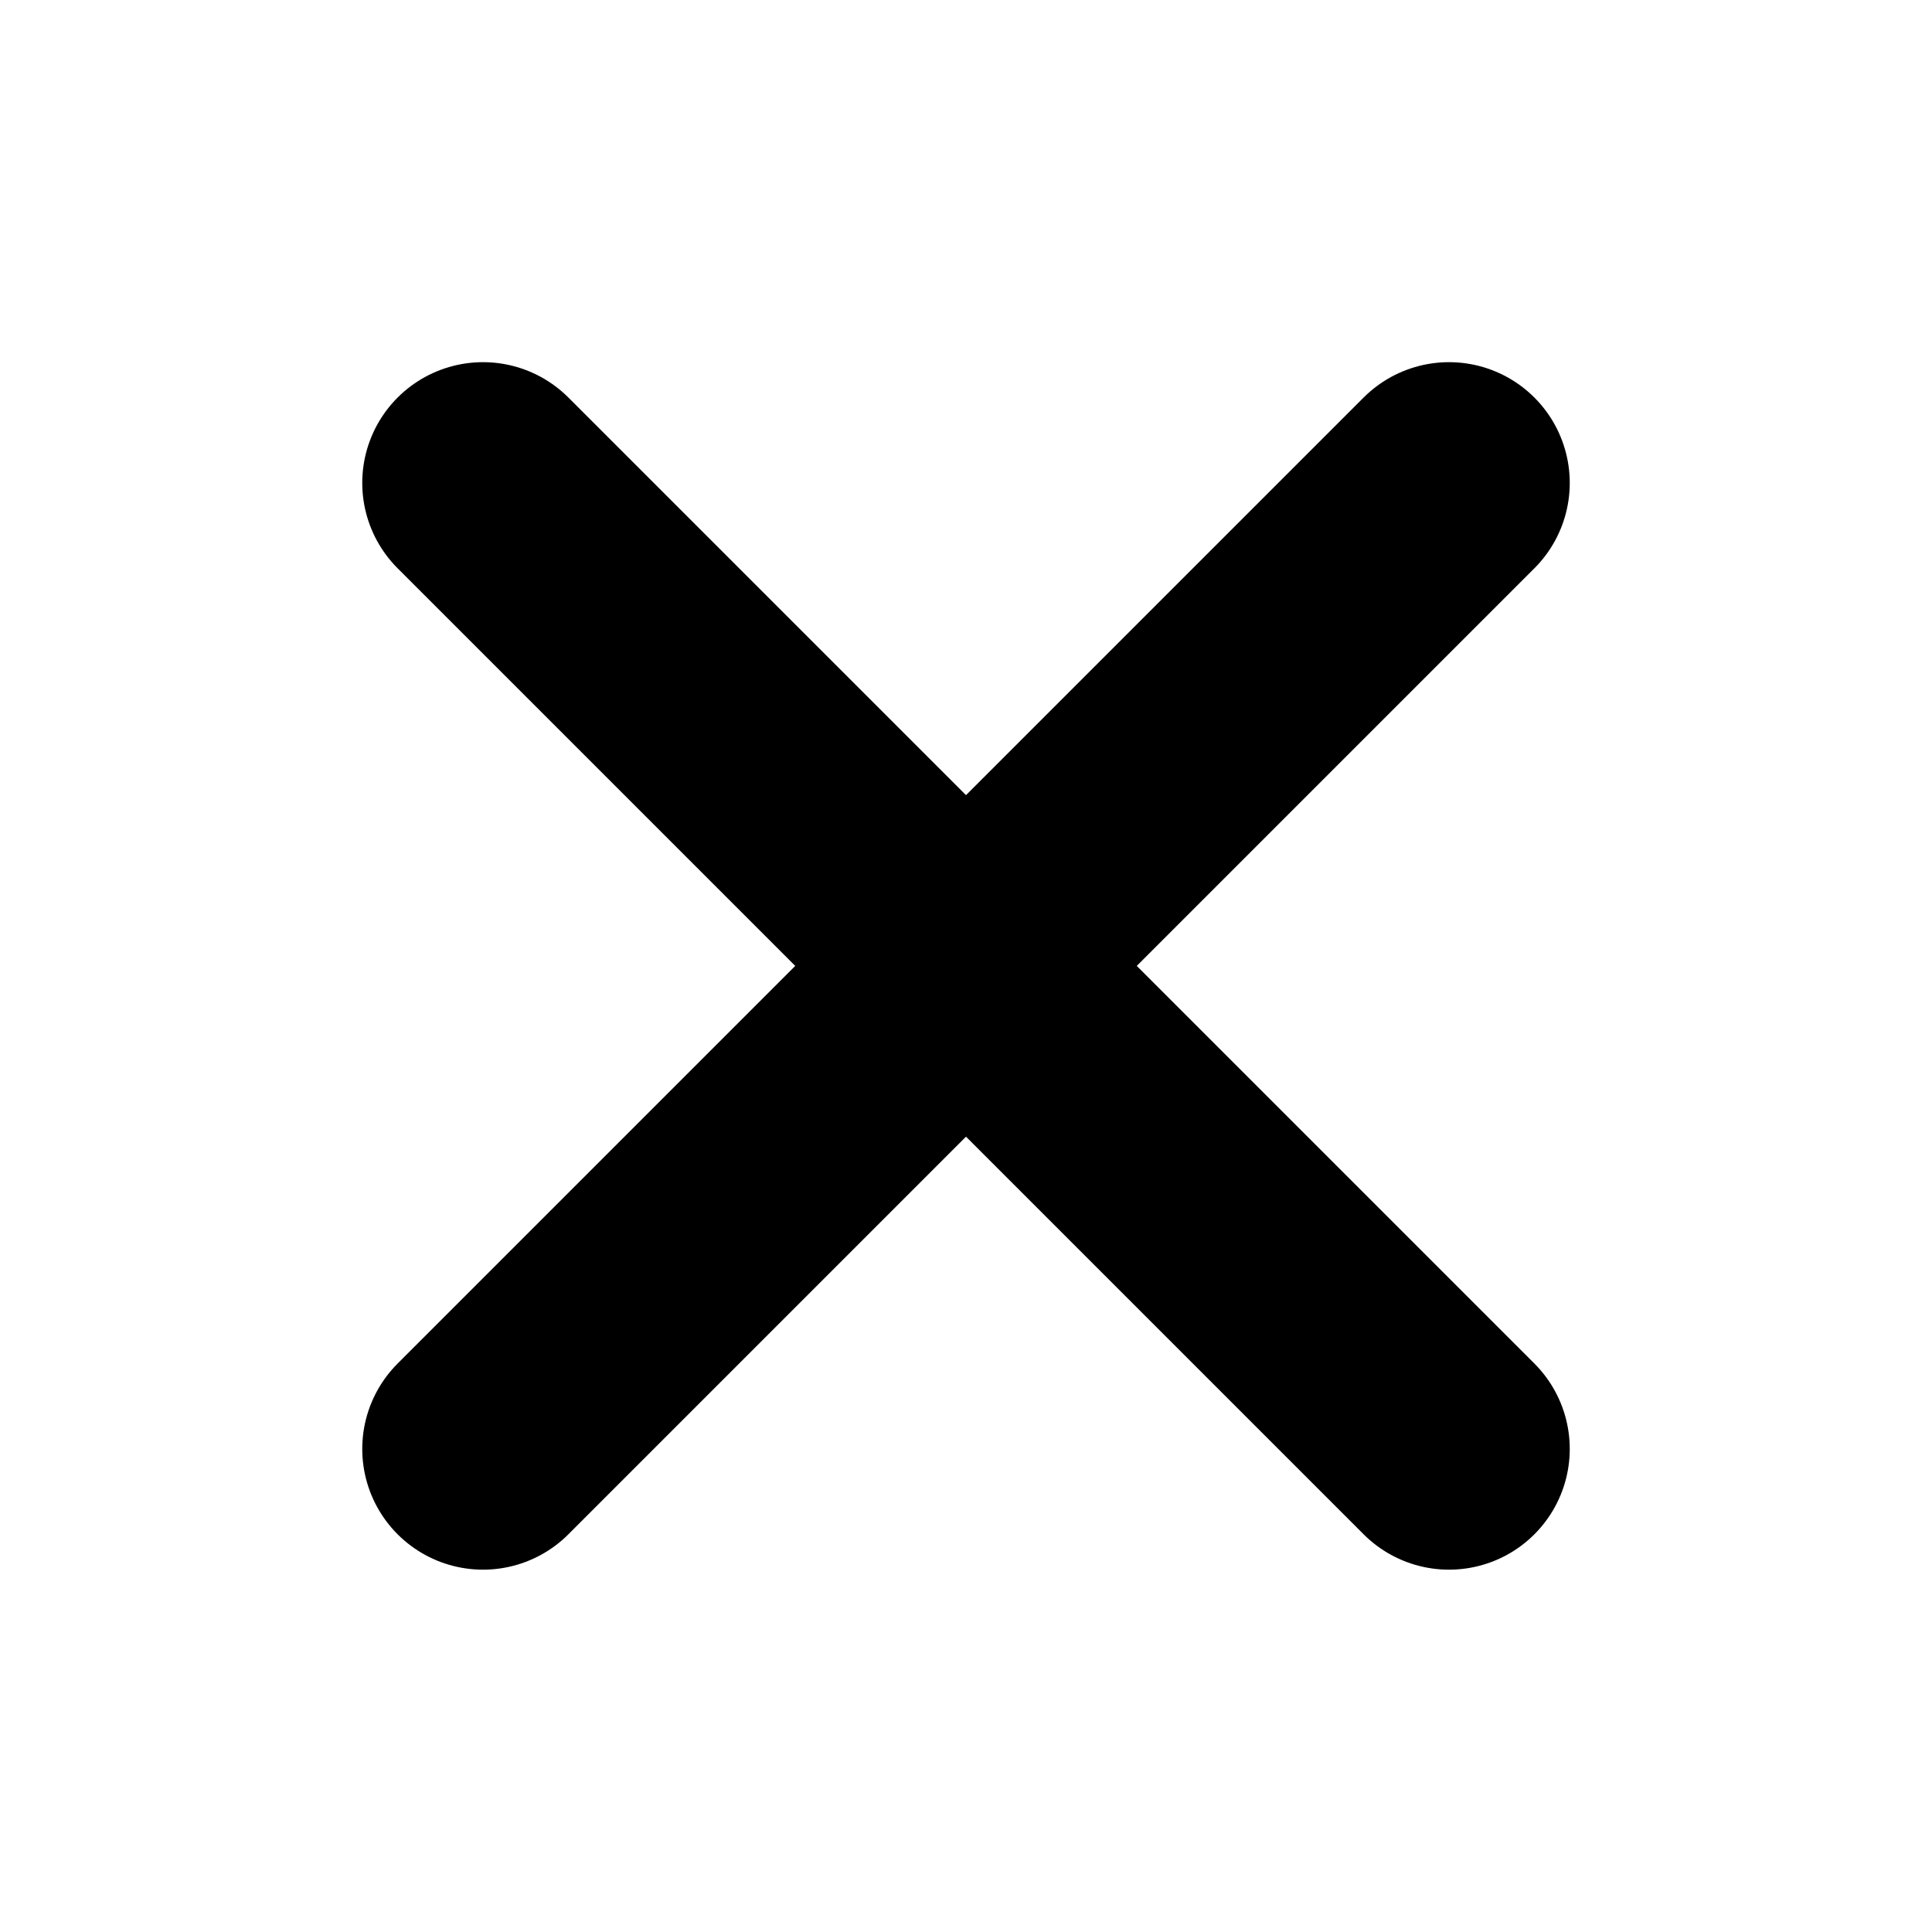
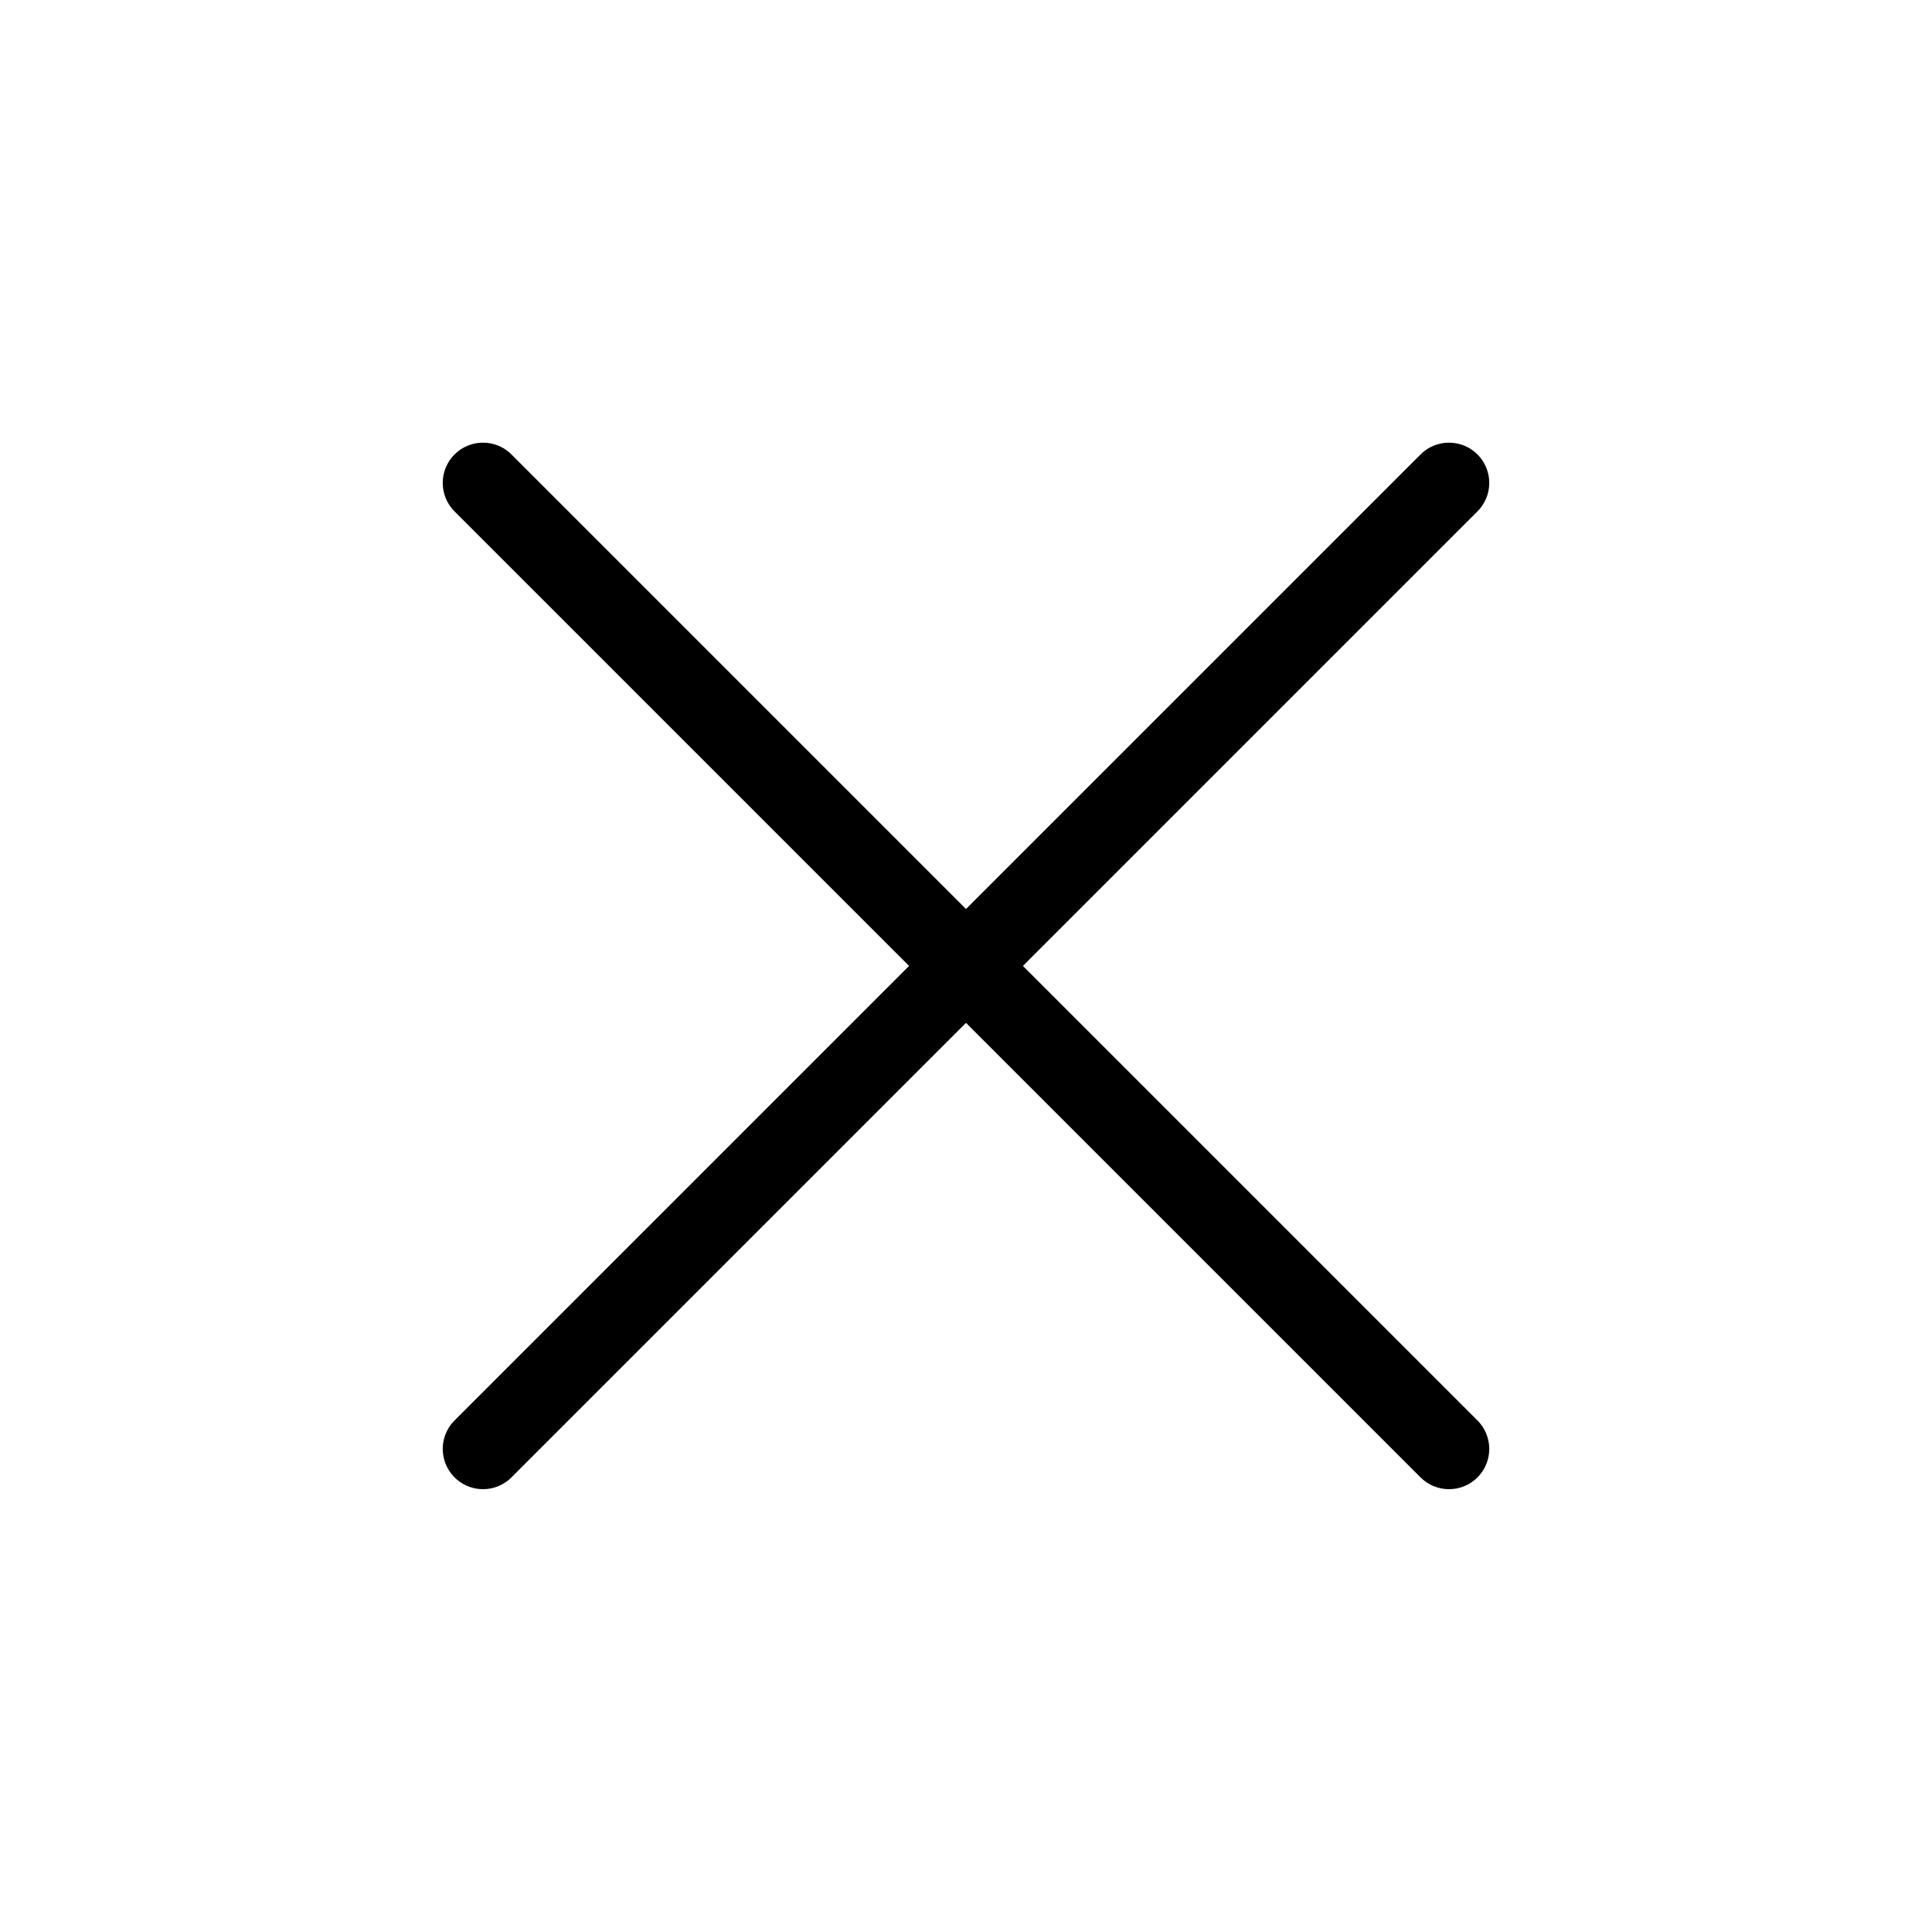
<svg xmlns="http://www.w3.org/2000/svg" width="24" height="24" viewBox="0 0 24 24" fill="none">
-   <path d="M6 17.999L18 5.999" stroke="black" stroke-width="3" stroke-linecap="round" stroke-linejoin="round" />
-   <path d="M18 17.999L6 5.999" stroke="black" stroke-width="3" stroke-linecap="round" stroke-linejoin="round" />
+   <path d="M6 17.999L18 5.999" stroke="black" stroke-width="1" stroke-linecap="round" stroke-linejoin="round" />
+   <path d="M18 17.999L6 5.999" stroke="black" stroke-width="1" stroke-linecap="round" stroke-linejoin="round" />
</svg>
